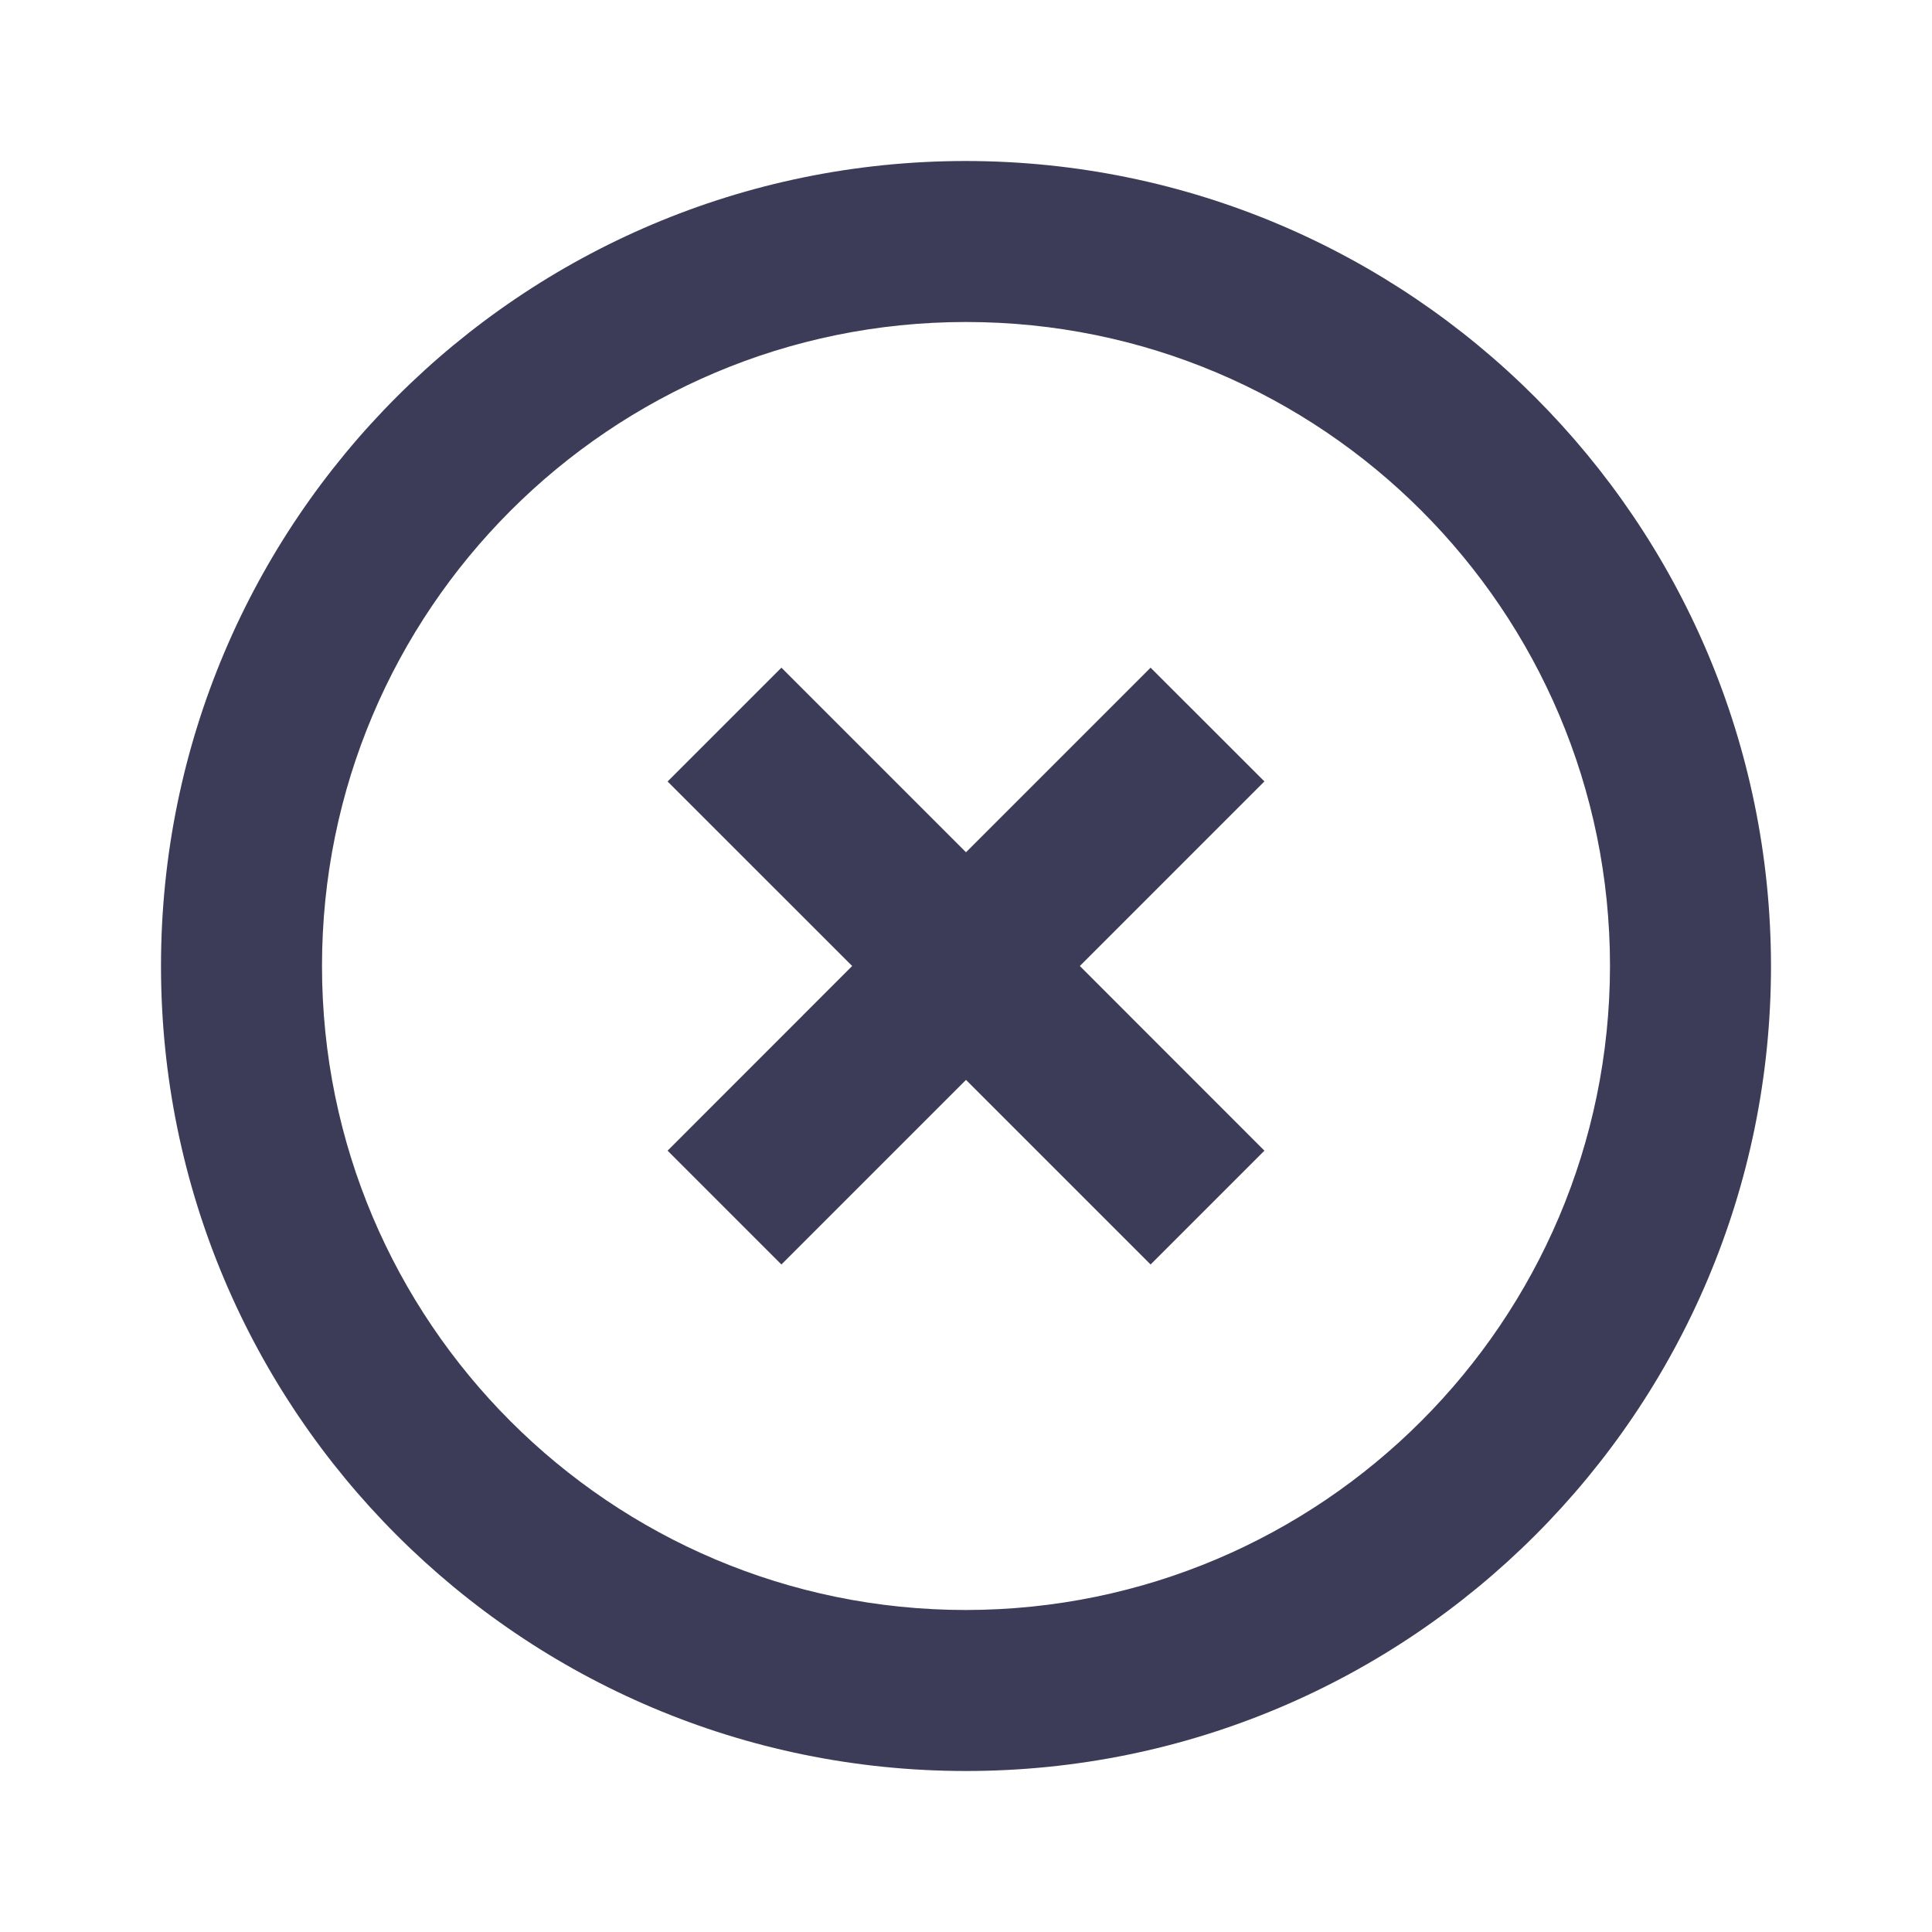
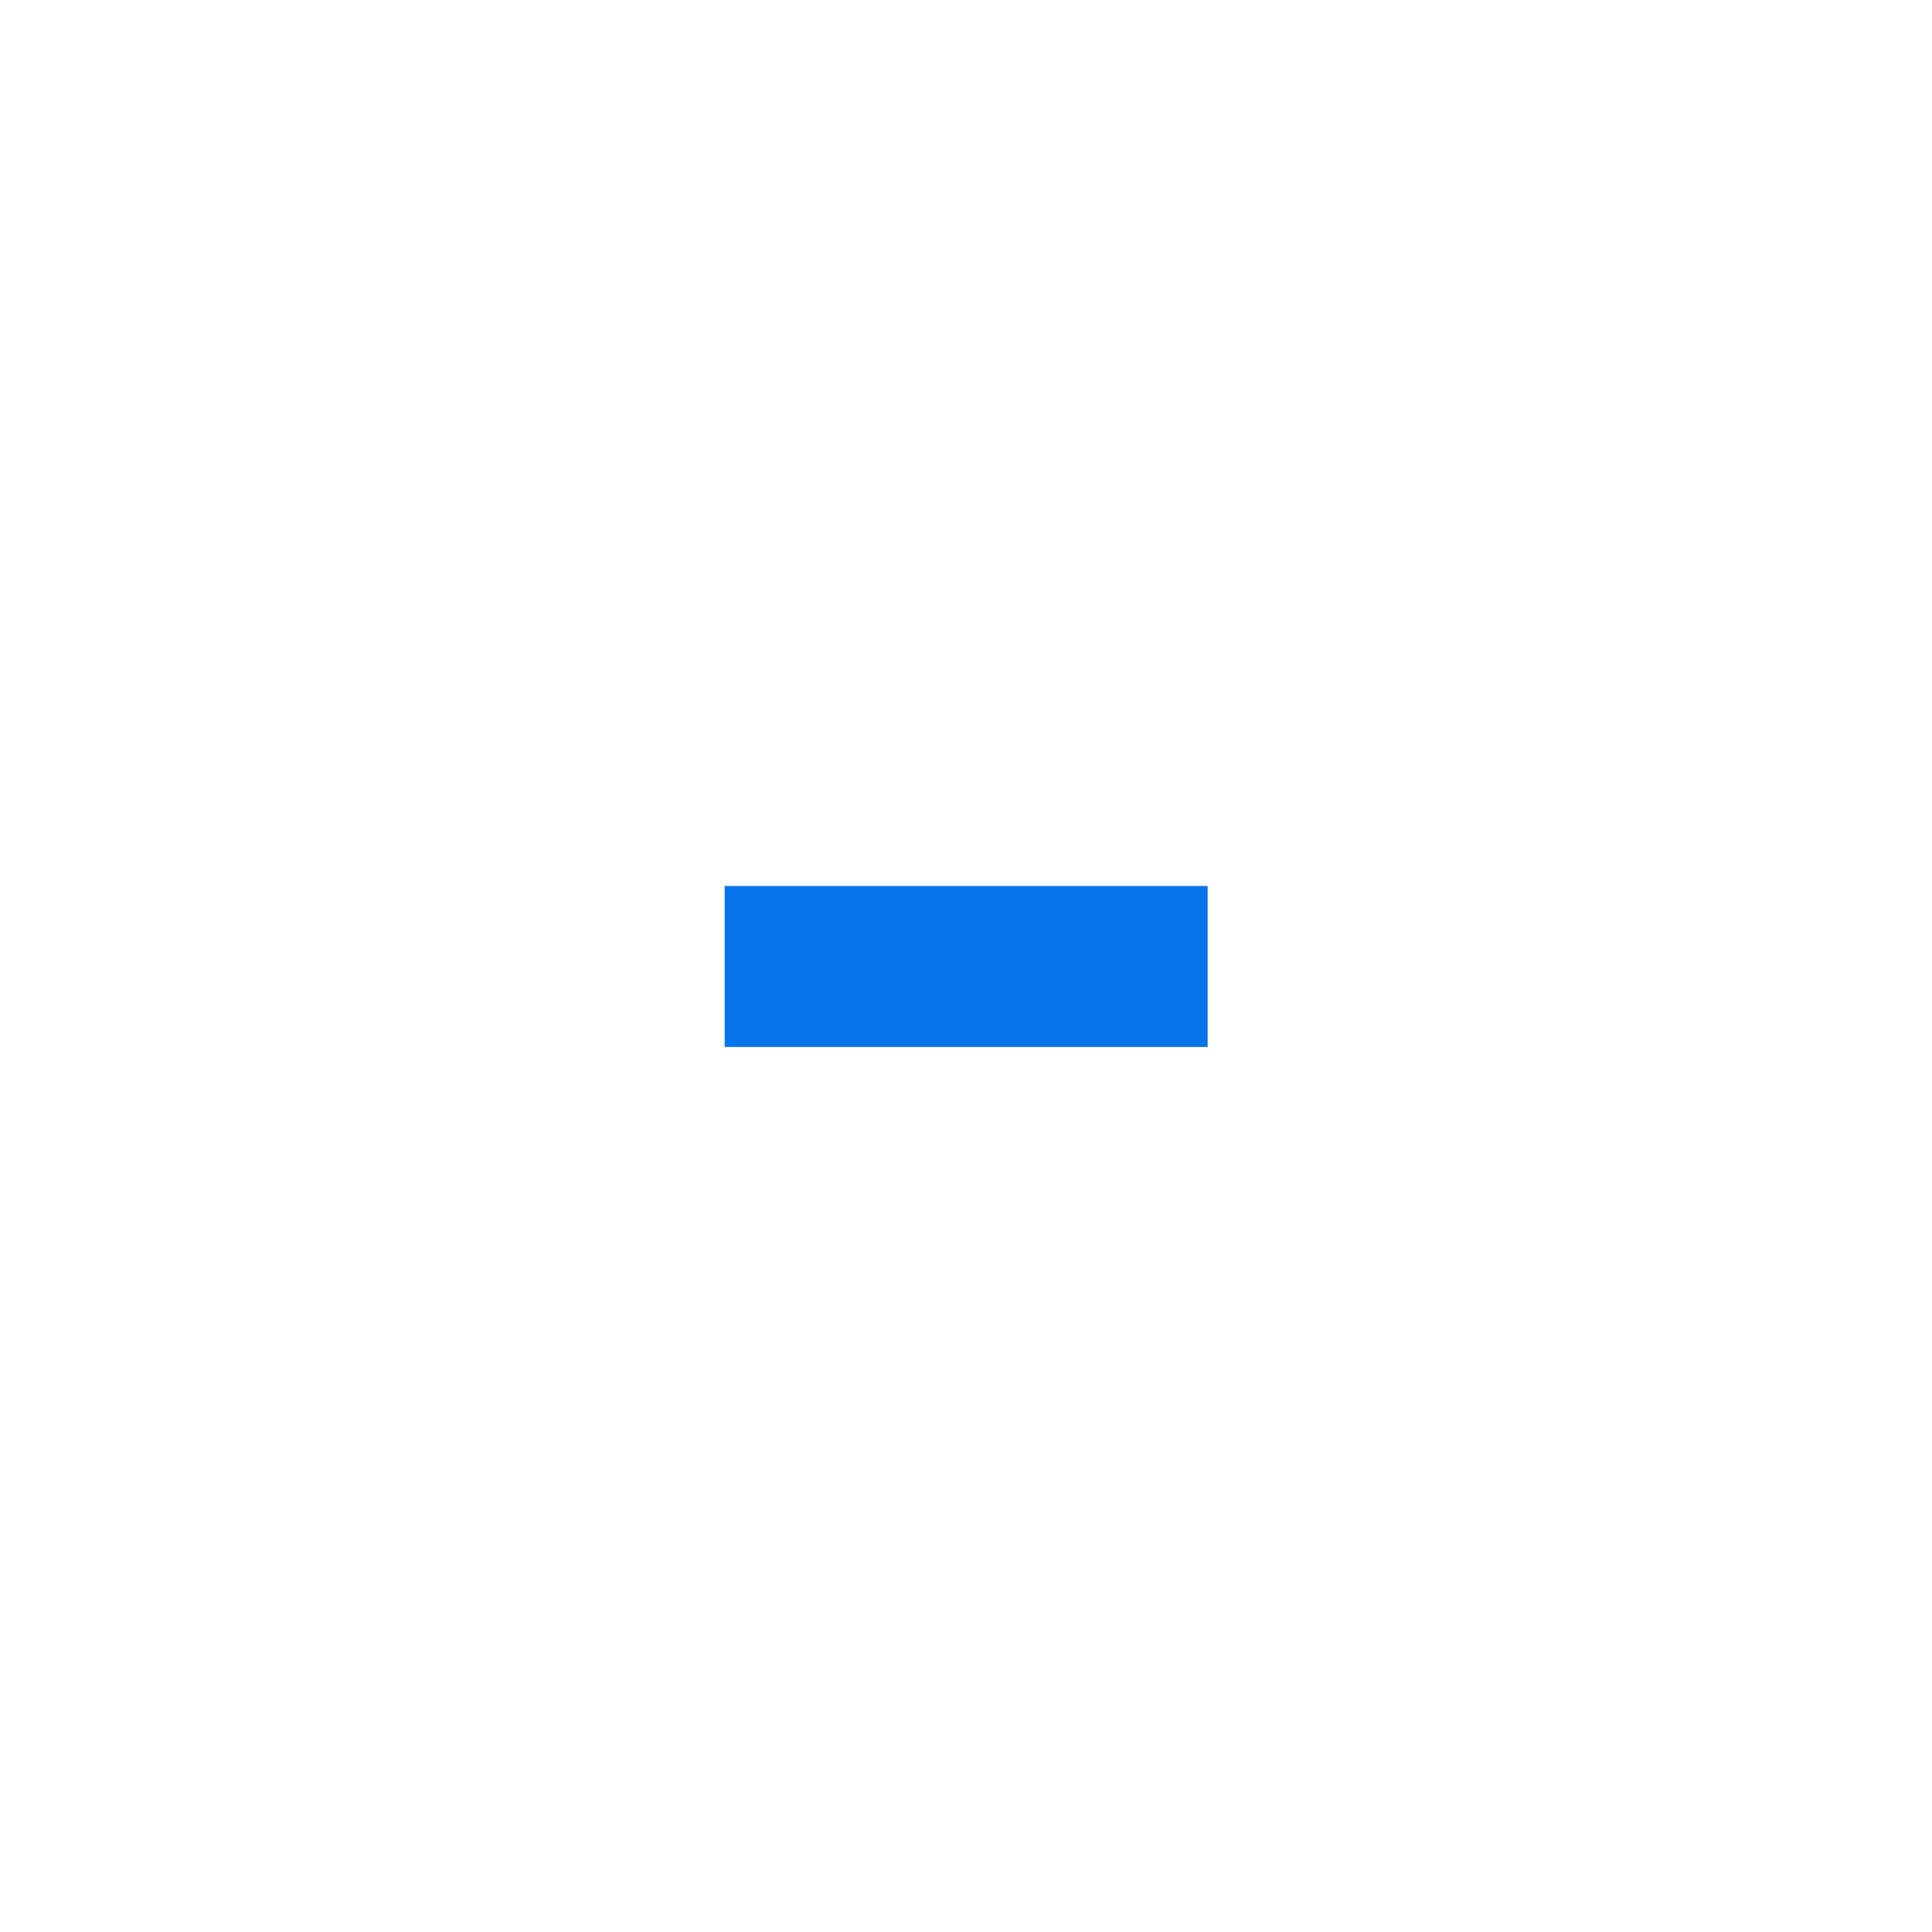
- <svg xmlns="http://www.w3.org/2000/svg" viewBox="944 4471 24 24">
+ <svg xmlns="http://www.w3.org/2000/svg" viewBox="8593 7327 24 24">
  <defs>
-     <style>.a{fill:none;}.b{fill:#3c3c58;}</style>
+     <style>.a{fill:none;}.b{fill:#0574eb;}</style>
  </defs>
-   <g transform="translate(944 4471)">
+   <g transform="translate(8593 7327)">
    <rect class="a" width="24" height="24" />
-     <path class="b" d="M12,2A10,10,0,1,0,22,12,10.011,10.011,0,0,0,12,2Zm0,18a8,8,0,1,1,8-8A8.009,8.009,0,0,1,12,20Z" />
-     <path class="b" d="M14.293,8.294,12,10.587,9.707,8.294,8.293,9.708,10.586,12,8.293,14.294l1.414,1.414L12,13.415l2.293,2.293,1.414-1.414L13.414,12l2.293-2.293Z" />
+     <g transform="translate(-7 4)">
+       <path class="b" d="M0,0H6V2H0Z" transform="translate(16.002 7.006)" />
+     </g>
  </g>
</svg>
